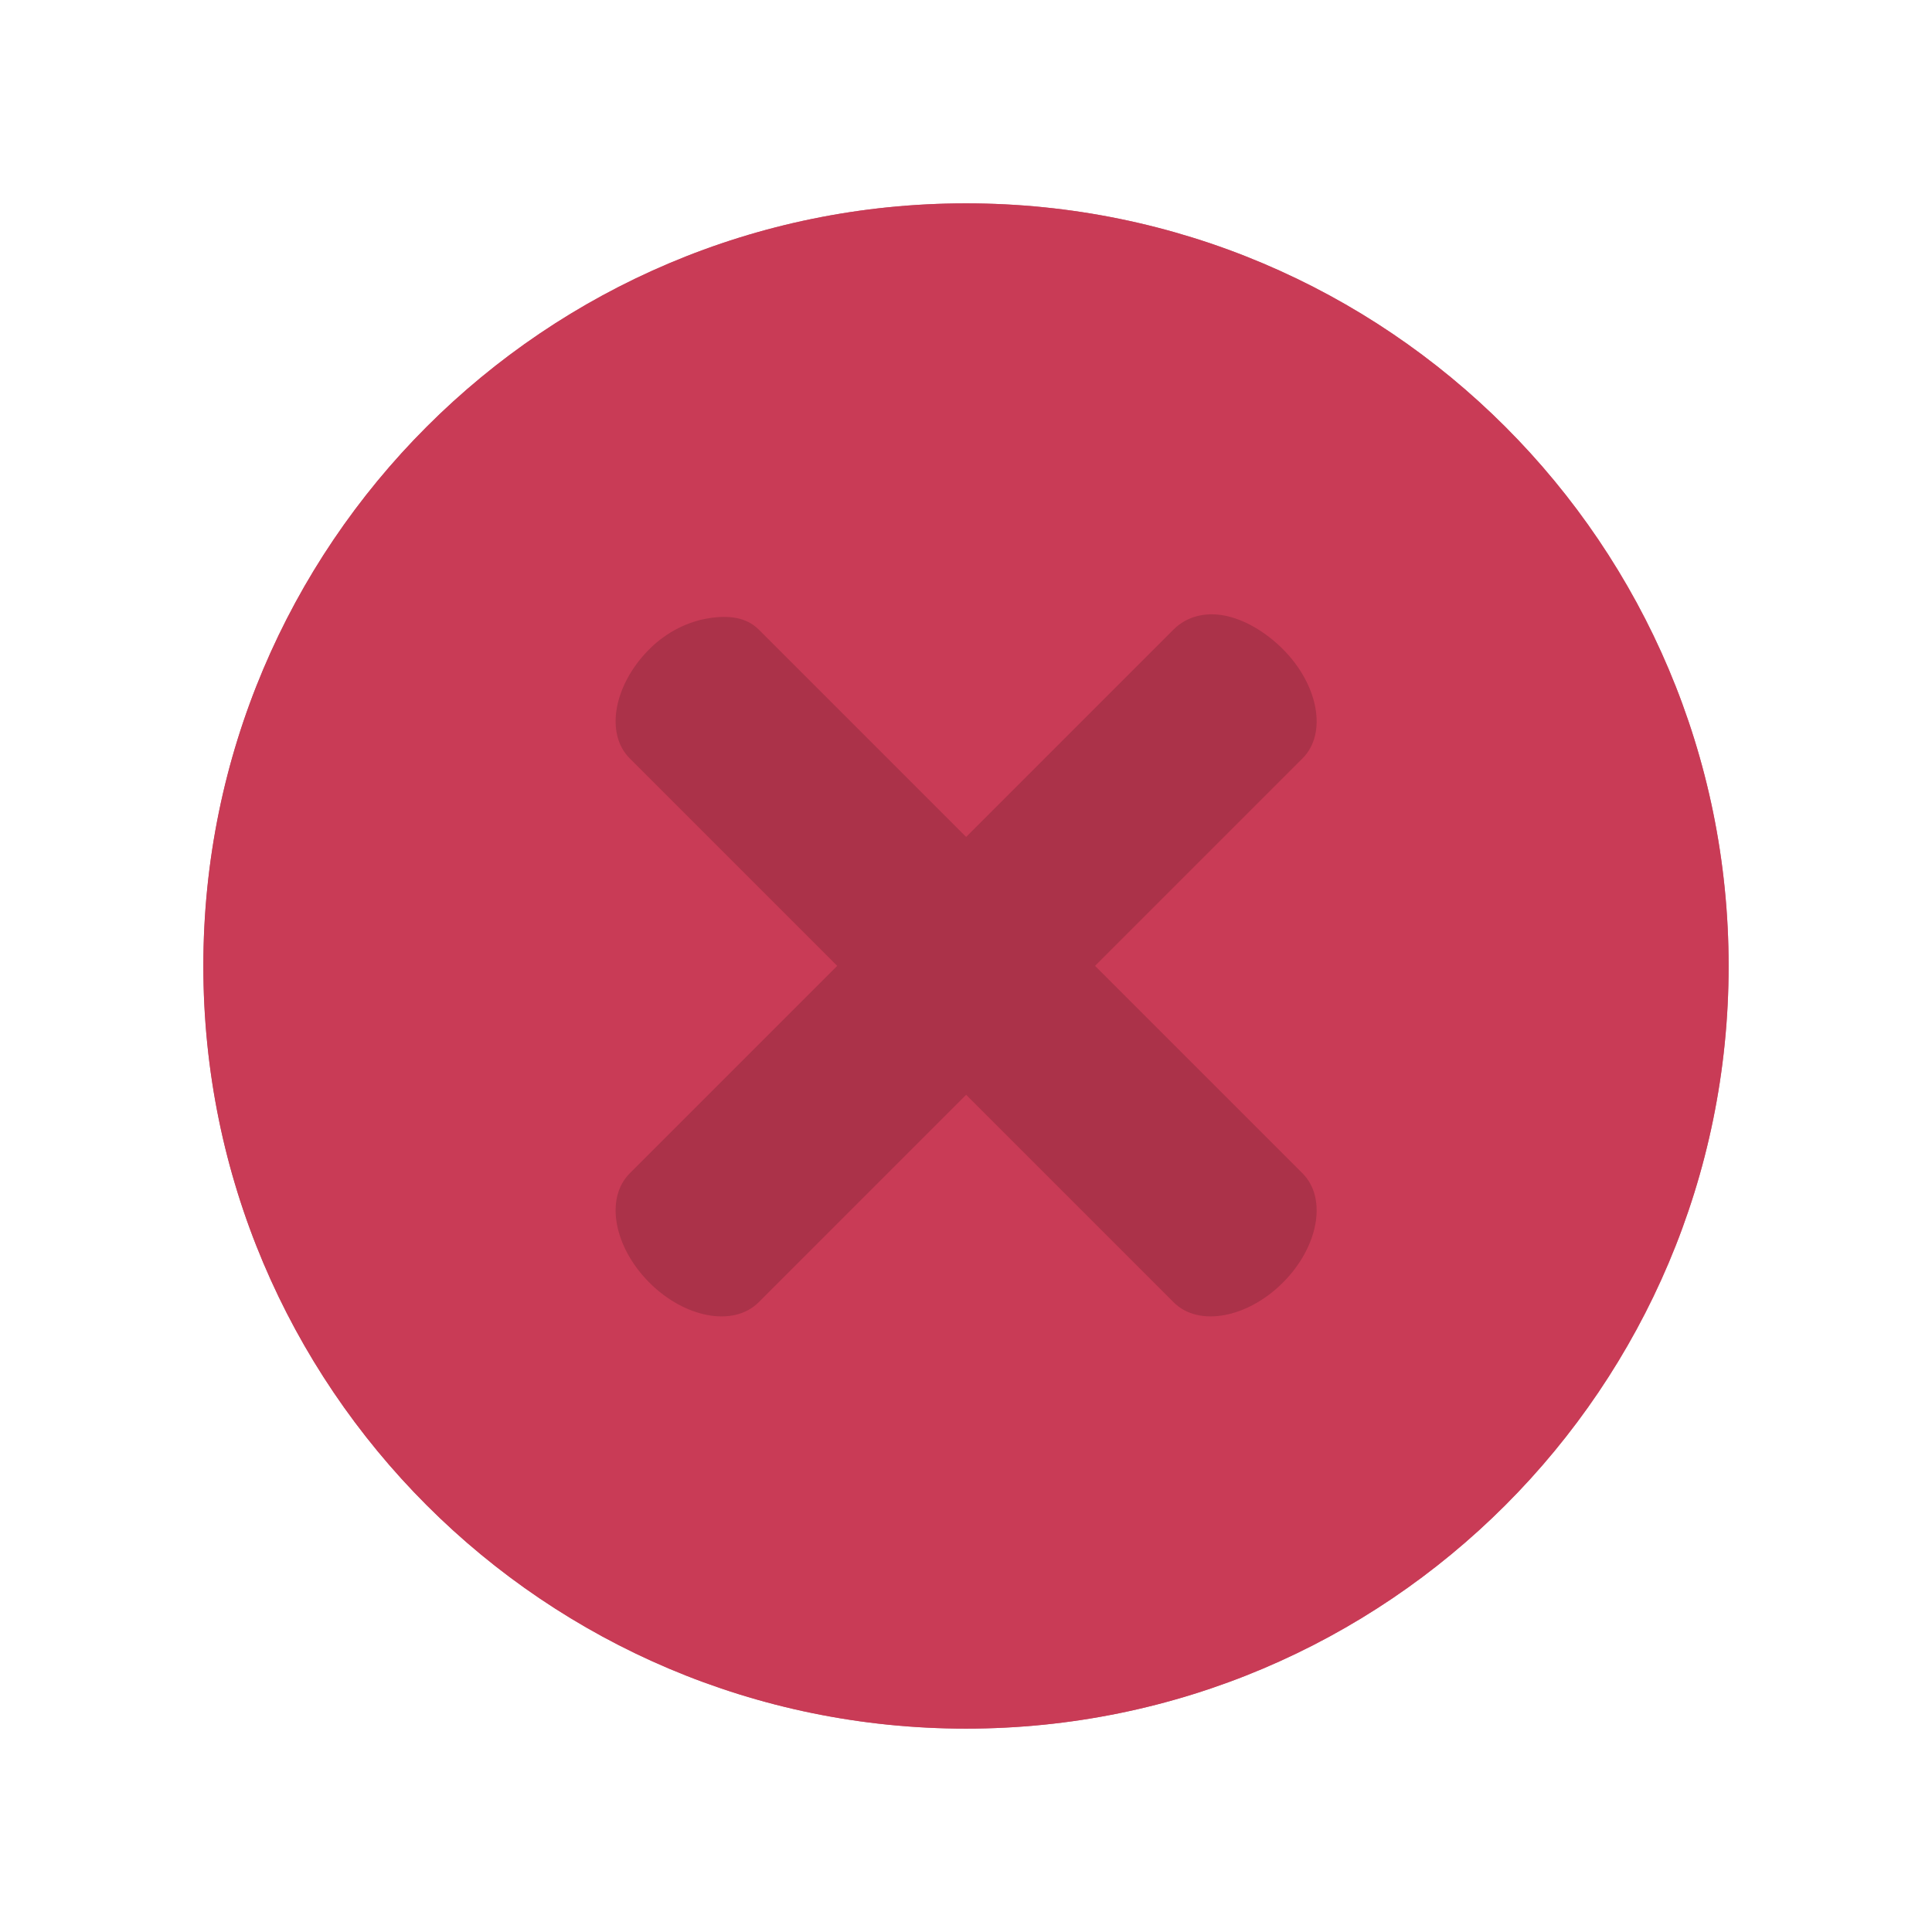
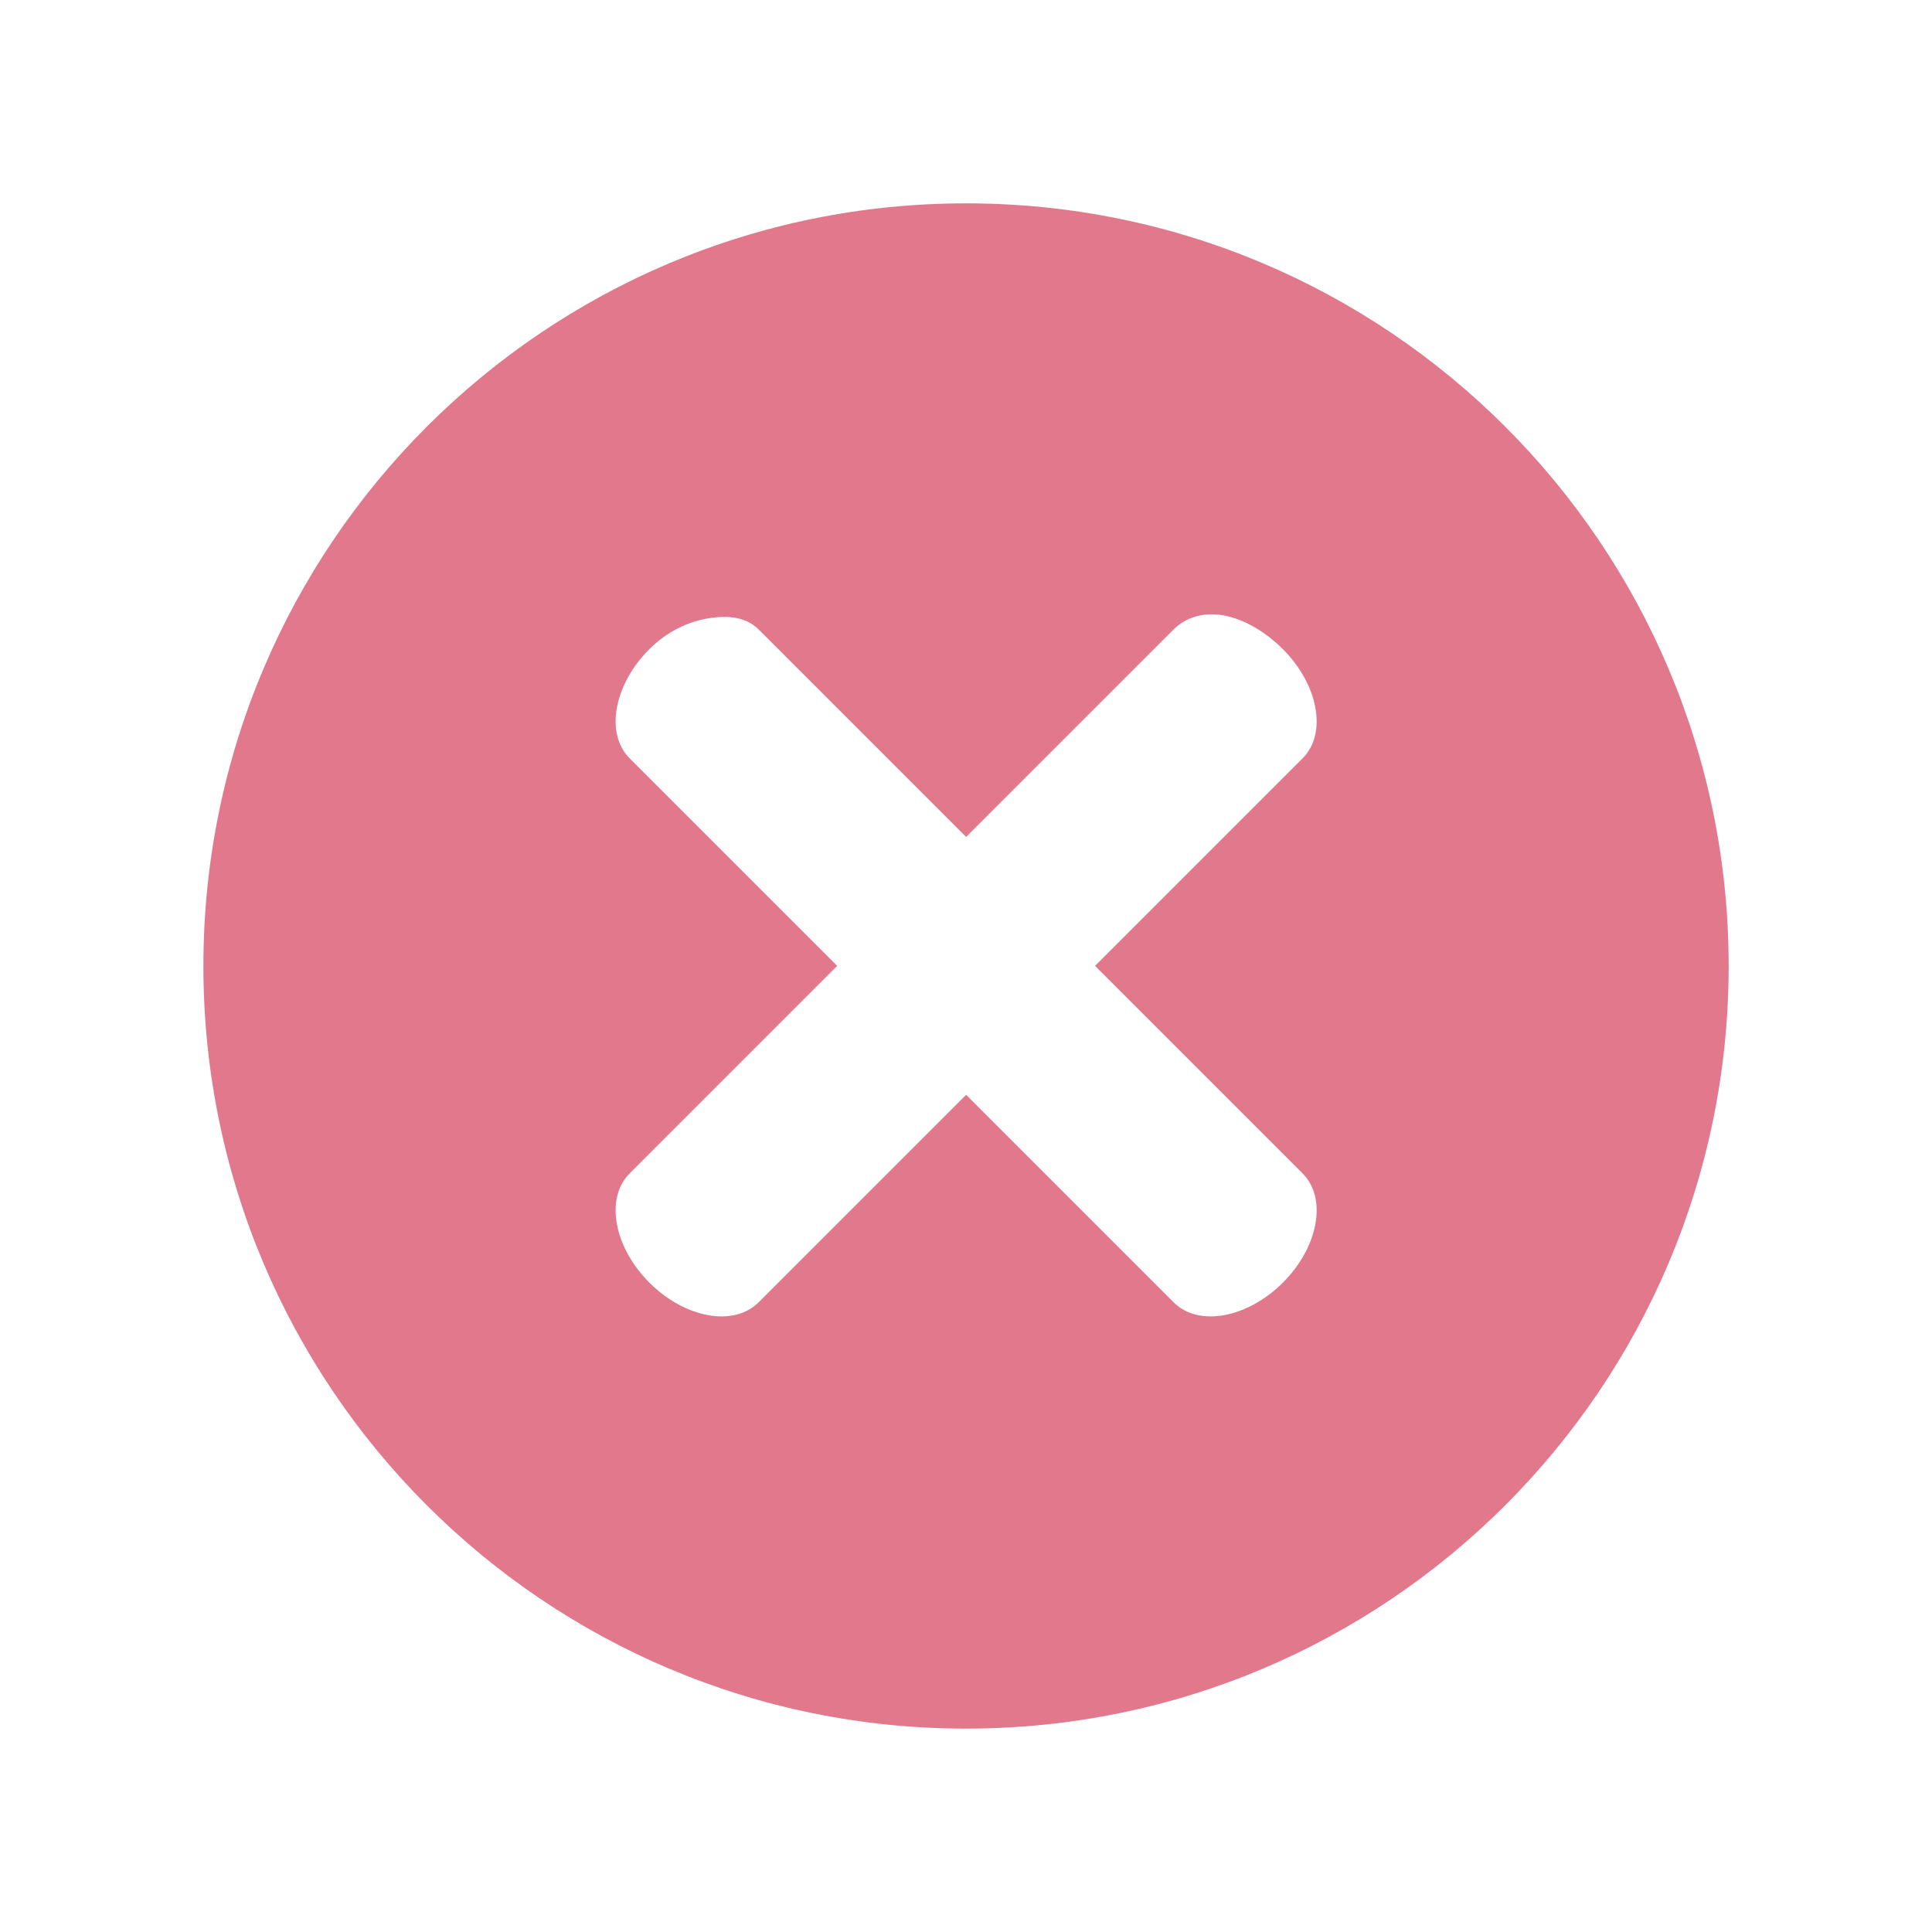
<svg xmlns="http://www.w3.org/2000/svg" xmlns:xlink="http://www.w3.org/1999/xlink" width="19" height="19" id="svg4486" version="1.1" viewBox="0 0 19 19">
  <defs id="defs4488">
    <linearGradient xlink:href="#linearGradient4297" id="linearGradient3844" gradientUnits="userSpaceOnUse" gradientTransform="matrix(0,-1,1,0,-290.2143,-530.4991)" x1="-1070.362" y1="9" x2="-1055.362" y2="9" />
    <linearGradient id="linearGradient4297">
      <stop style="stop-color:#ffffff;stop-opacity:1;" offset="0" id="stop4523" />
      <stop style="stop-color:#000000;stop-opacity:1" offset="1" id="stop4525" />
    </linearGradient>
    <linearGradient xlink:href="#linearGradient4297" id="linearGradient3846" gradientUnits="userSpaceOnUse" gradientTransform="matrix(0,-1.035712,1.035712,0,-290.5535,-568.4558)" x1="-1070.104" y1="9.5" x2="-1055.621" y2="9.5" />
    <linearGradient y2="9.5" x2="-1055.621" y1="9.5" x1="-1070.104" gradientTransform="matrix(0,-1.035712,1.035712,0,-290.5535,-568.4558)" gradientUnits="userSpaceOnUse" id="linearGradient3945" xlink:href="#linearGradient4297" />
  </defs>
  <g id="layer1" transform="translate(290.2143,-522.8622)">
-     <path style="fill:#ab3249;fill-opacity:1" id="path2996" d="m -6.652,10.183 a 7.388,7.388 0 1 1 -14.777,0 7.388,7.388 0 1 1 14.777,0 z" transform="matrix(1.015106,0,0,1.015106,-266.462,522.0253)" />
    <path style="opacity:0.7;color:#000000;fill:#d63f5b;fill-opacity:1;fill-rule:nonzero;stroke:none;stroke-width:8;marker:none;visibility:visible;display:inline;overflow:visible;enable-background:accumulate" d="m -280.714,524.862 a 7.5,7.5 0 0 0 -7.5,7.5 7.5,7.5 0 0 0 7.5,7.5 7.5,7.5 0 0 0 7.5,-7.5 7.5,7.5 0 0 0 -7.5,-7.5 z m 2.537,4.053 c 0.195,0.036 0.406,0.158 0.579,0.331 0.346,0.346 0.441,0.827 0.193,1.075 l -2.04,2.04 2.04,2.04 c 0.248,0.248 0.153,0.73 -0.193,1.075 -0.346,0.346 -0.827,0.441 -1.075,0.193 l -2.04,-2.04 -2.04,2.04 c -0.248,0.248 -0.73,0.153 -1.075,-0.193 -0.346,-0.346 -0.441,-0.827 -0.193,-1.075 l 2.04,-2.04 -2.04,-2.04 c -0.248,-0.248 -0.153,-0.73 0.193,-1.075 0.173,-0.173 0.385,-0.272 0.579,-0.303 0.194,-0.032 0.372,-0.014 0.496,0.11 l 2.04,2.04 2.04,-2.04 c 0.124,-0.124 0.302,-0.174 0.496,-0.138 z" id="path4125" />
    <rect style="opacity:0.6;color:#000000;fill:none;stroke:none;stroke-width:1;marker:none;visibility:visible;display:inline;overflow:visible;enable-background:accumulate" id="rect4127" width="19" height="19" x="-290.214" y="522.862" />
    <path style="fill:#dcdcdc;fill-opacity:1;stroke:none" d="m -281.523,554.073 c -0.22,0.036 -0.46,0.148 -0.656,0.344 -0.392,0.392 -0.5,0.937 -0.219,1.219 l 2.312,2.312 -2.312,2.312 c -0.282,0.282 -0.173,0.827 0.219,1.219 0.392,0.392 0.937,0.5 1.219,0.219 l 2.312,-2.312 2.312,2.312 c 0.282,0.282 0.827,0.173 1.219,-0.219 0.392,-0.392 0.5,-0.937 0.219,-1.219 l -2.312,-2.312 2.312,-2.312 c 0.282,-0.282 0.173,-0.827 -0.219,-1.219 -0.392,-0.392 -0.937,-0.5 -1.219,-0.219 l -2.312,2.312 -2.312,-2.312 c -0.141,-0.141 -0.343,-0.161 -0.562,-0.125 z" id="rect2988-0" />
  </g>
</svg>
